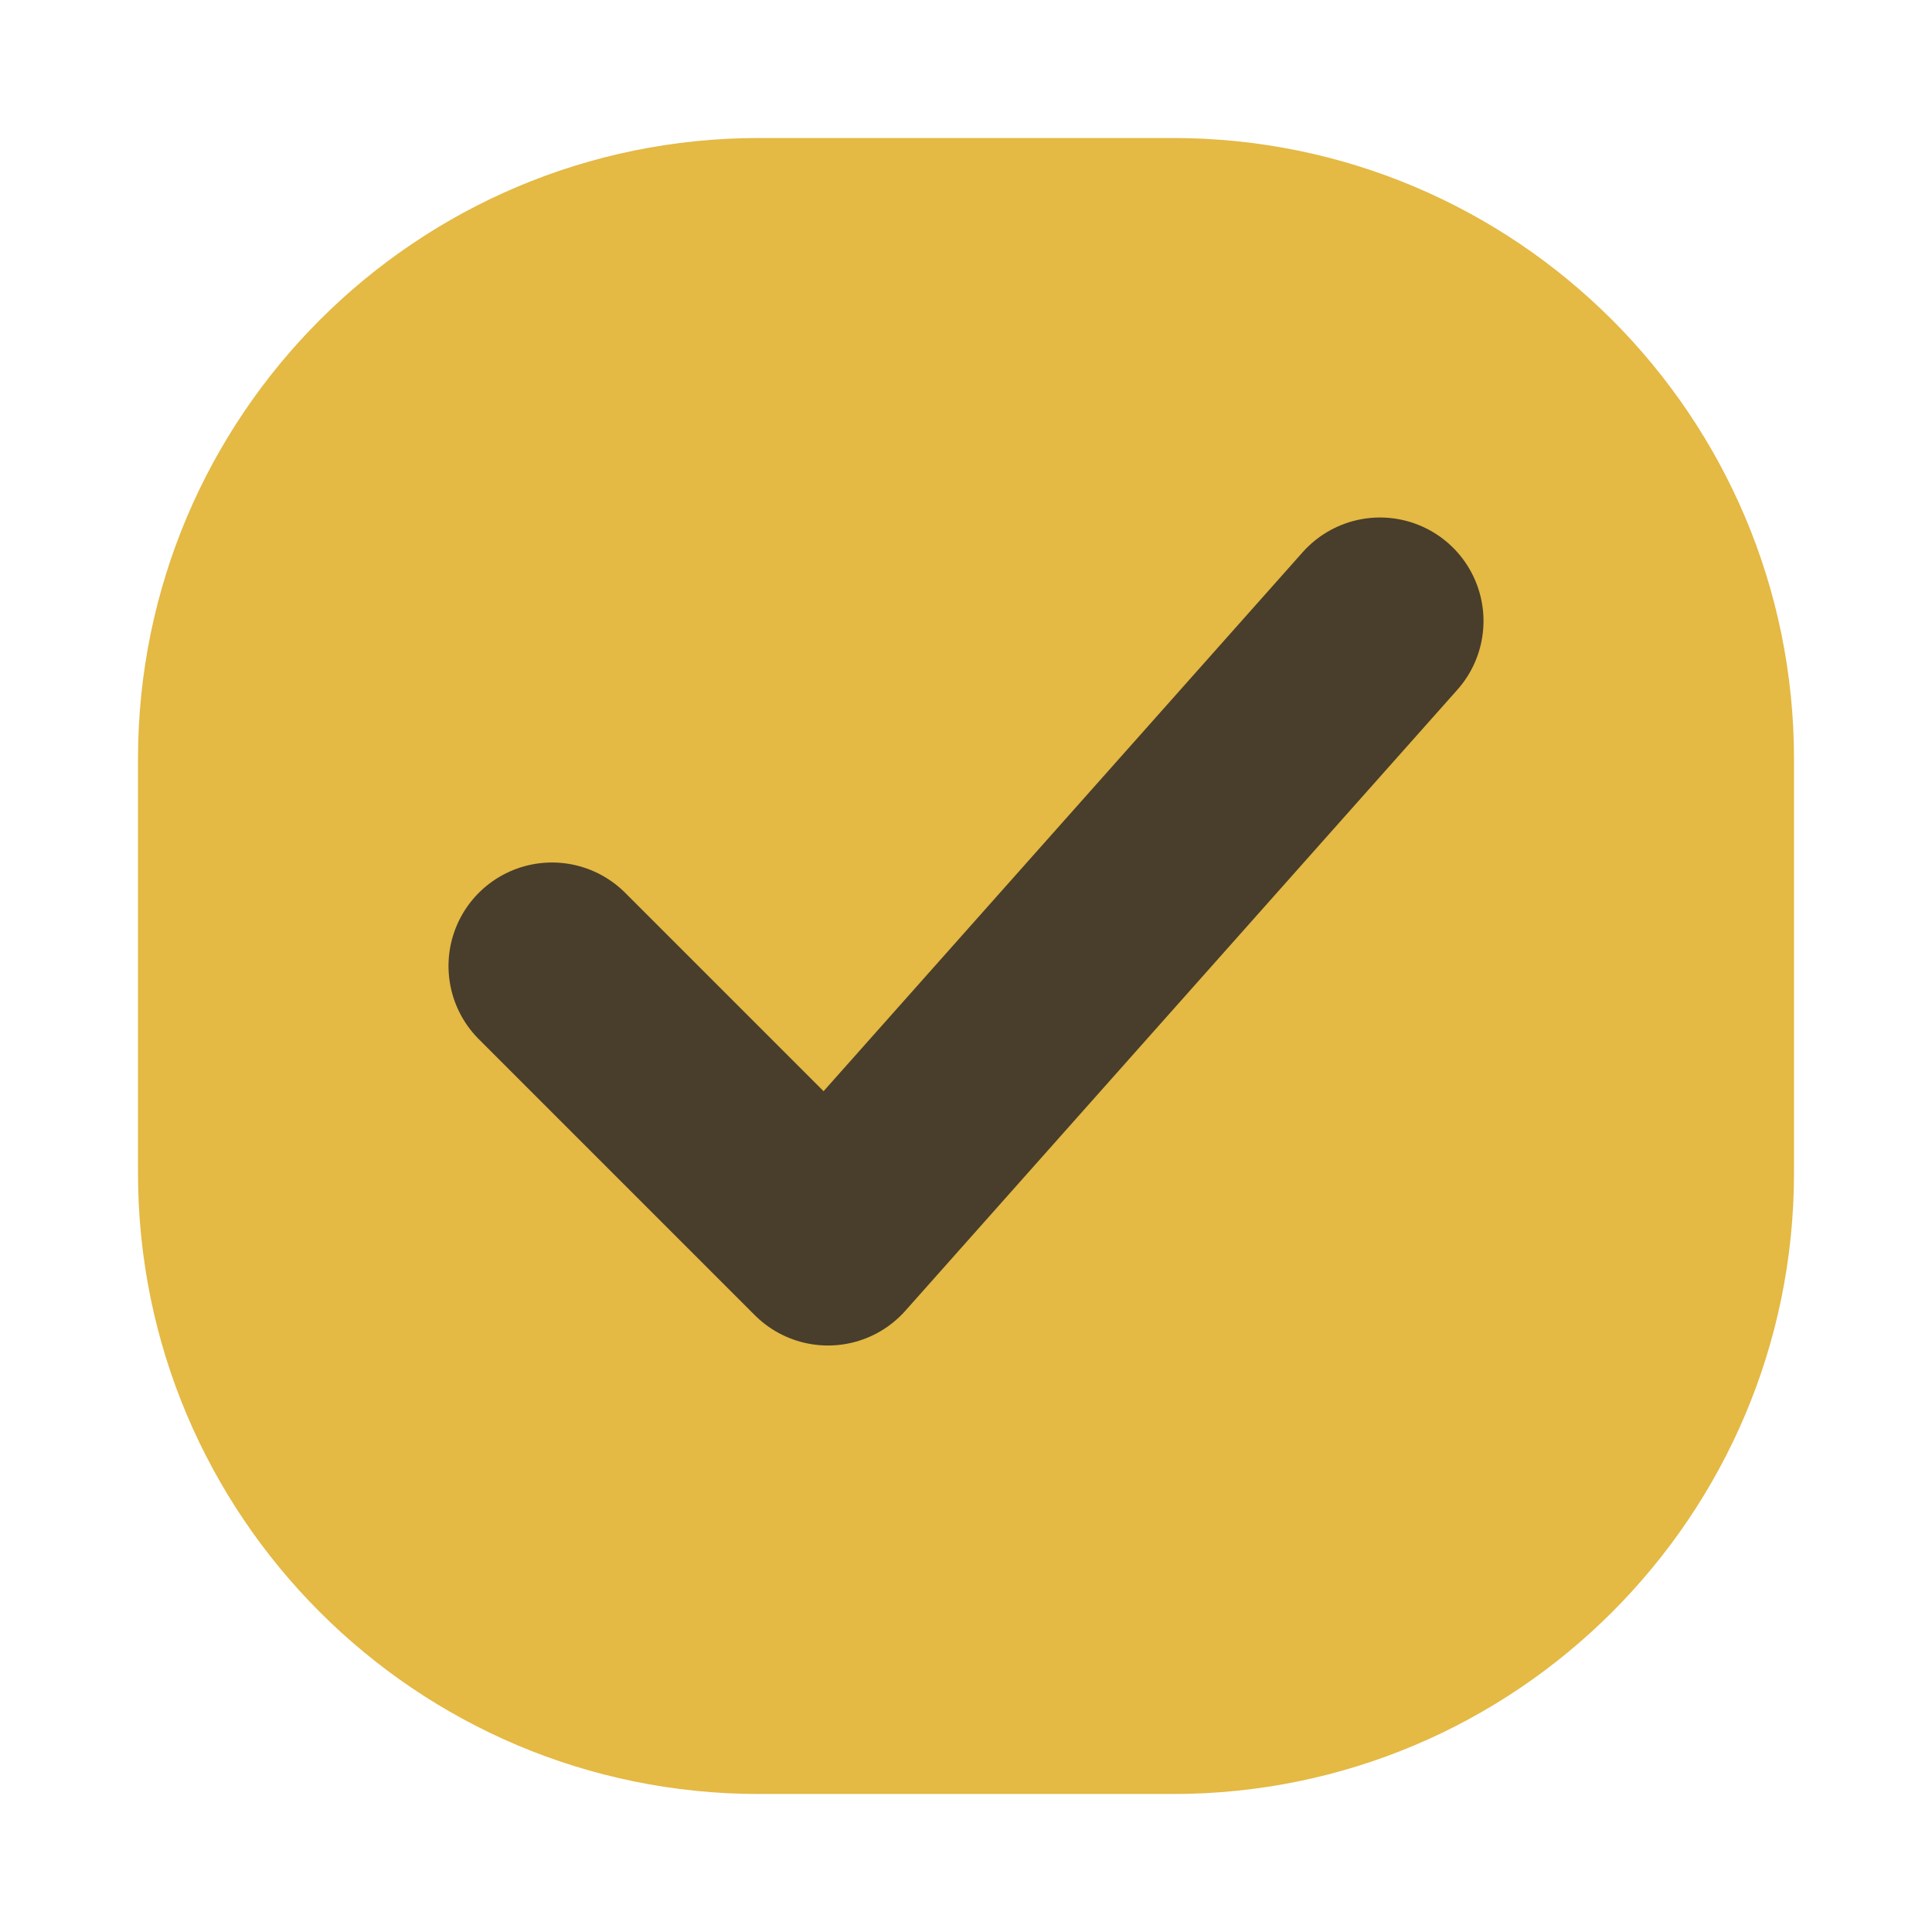
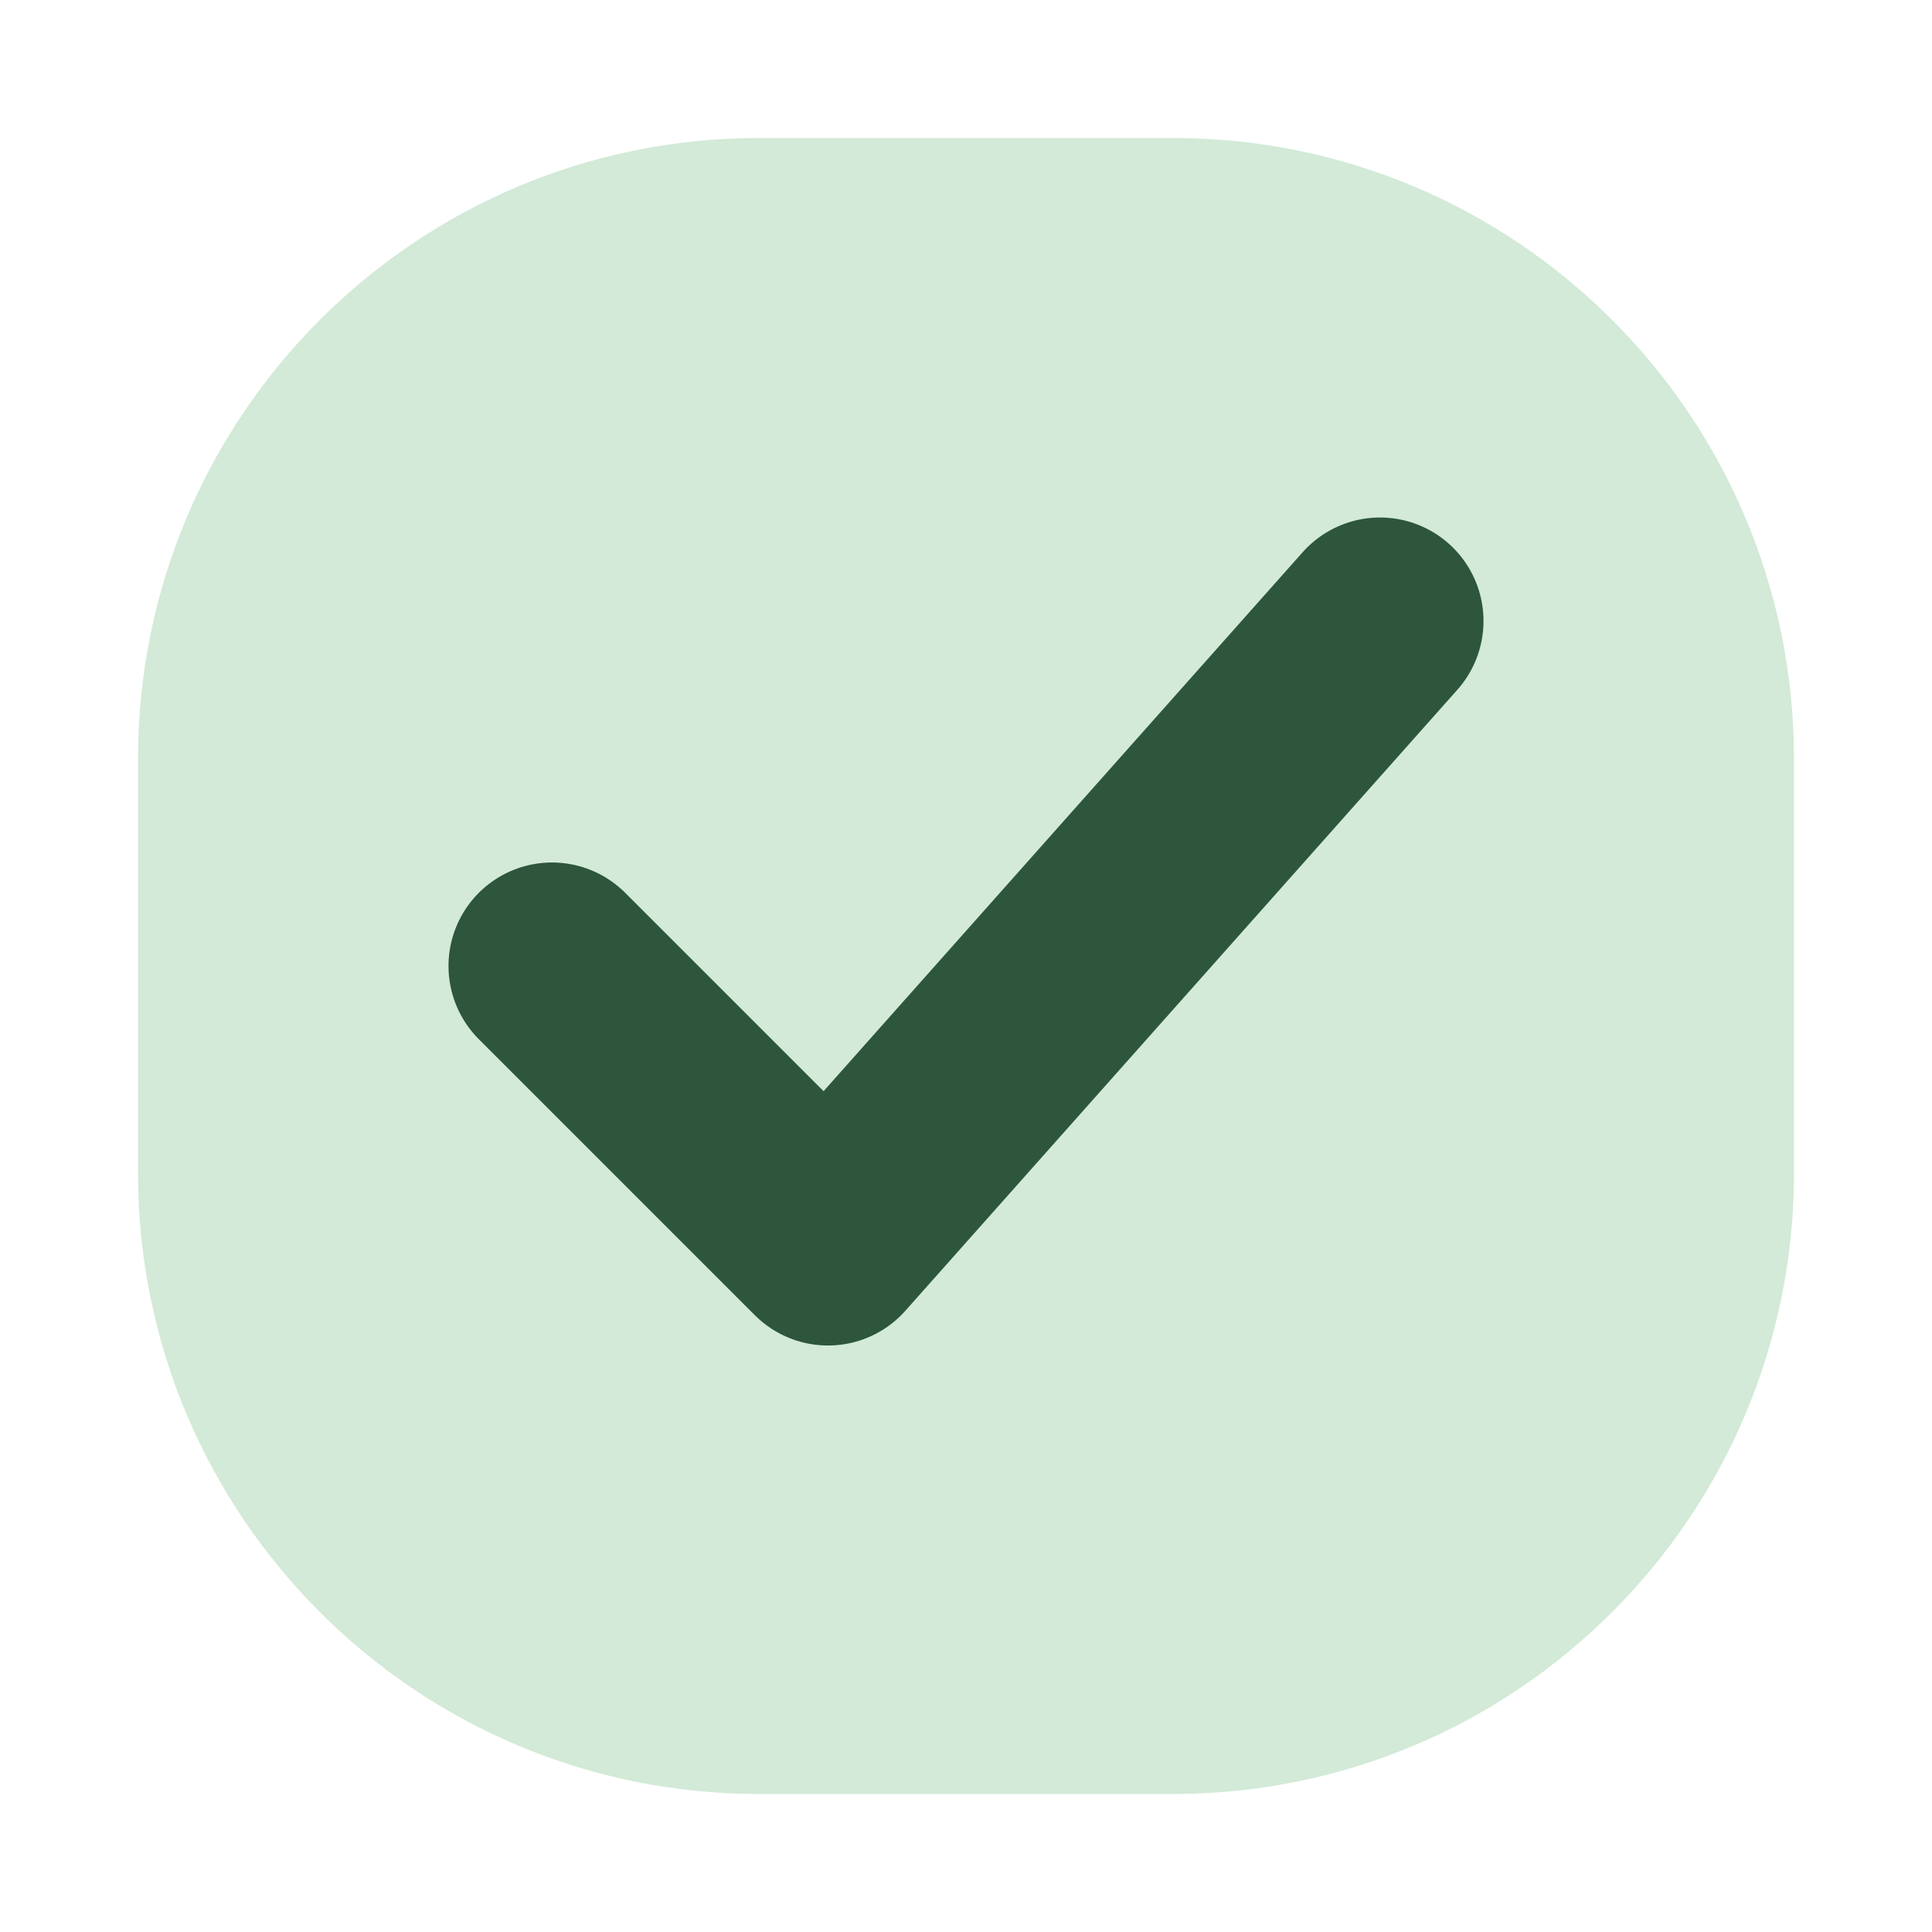
<svg xmlns="http://www.w3.org/2000/svg" width="28" height="28" viewBox="0 0 28 28">
-   <rect x="2" y="2" width="24" height="24" rx="9" fill="#e4b944" />
-   <path d="m8 14 4 4 8-9" fill="none" stroke="#493e2b" stroke-width="3" stroke-linecap="round" stroke-linejoin="round" />
+   <rect x="2" y="2" width="24" height="24" rx="9" fill="#d2ead7" />
+   <path d="m8 14 4 4 8-9" fill="none" stroke="#2d563c" stroke-width="3" stroke-linecap="round" stroke-linejoin="round" />
</svg>
